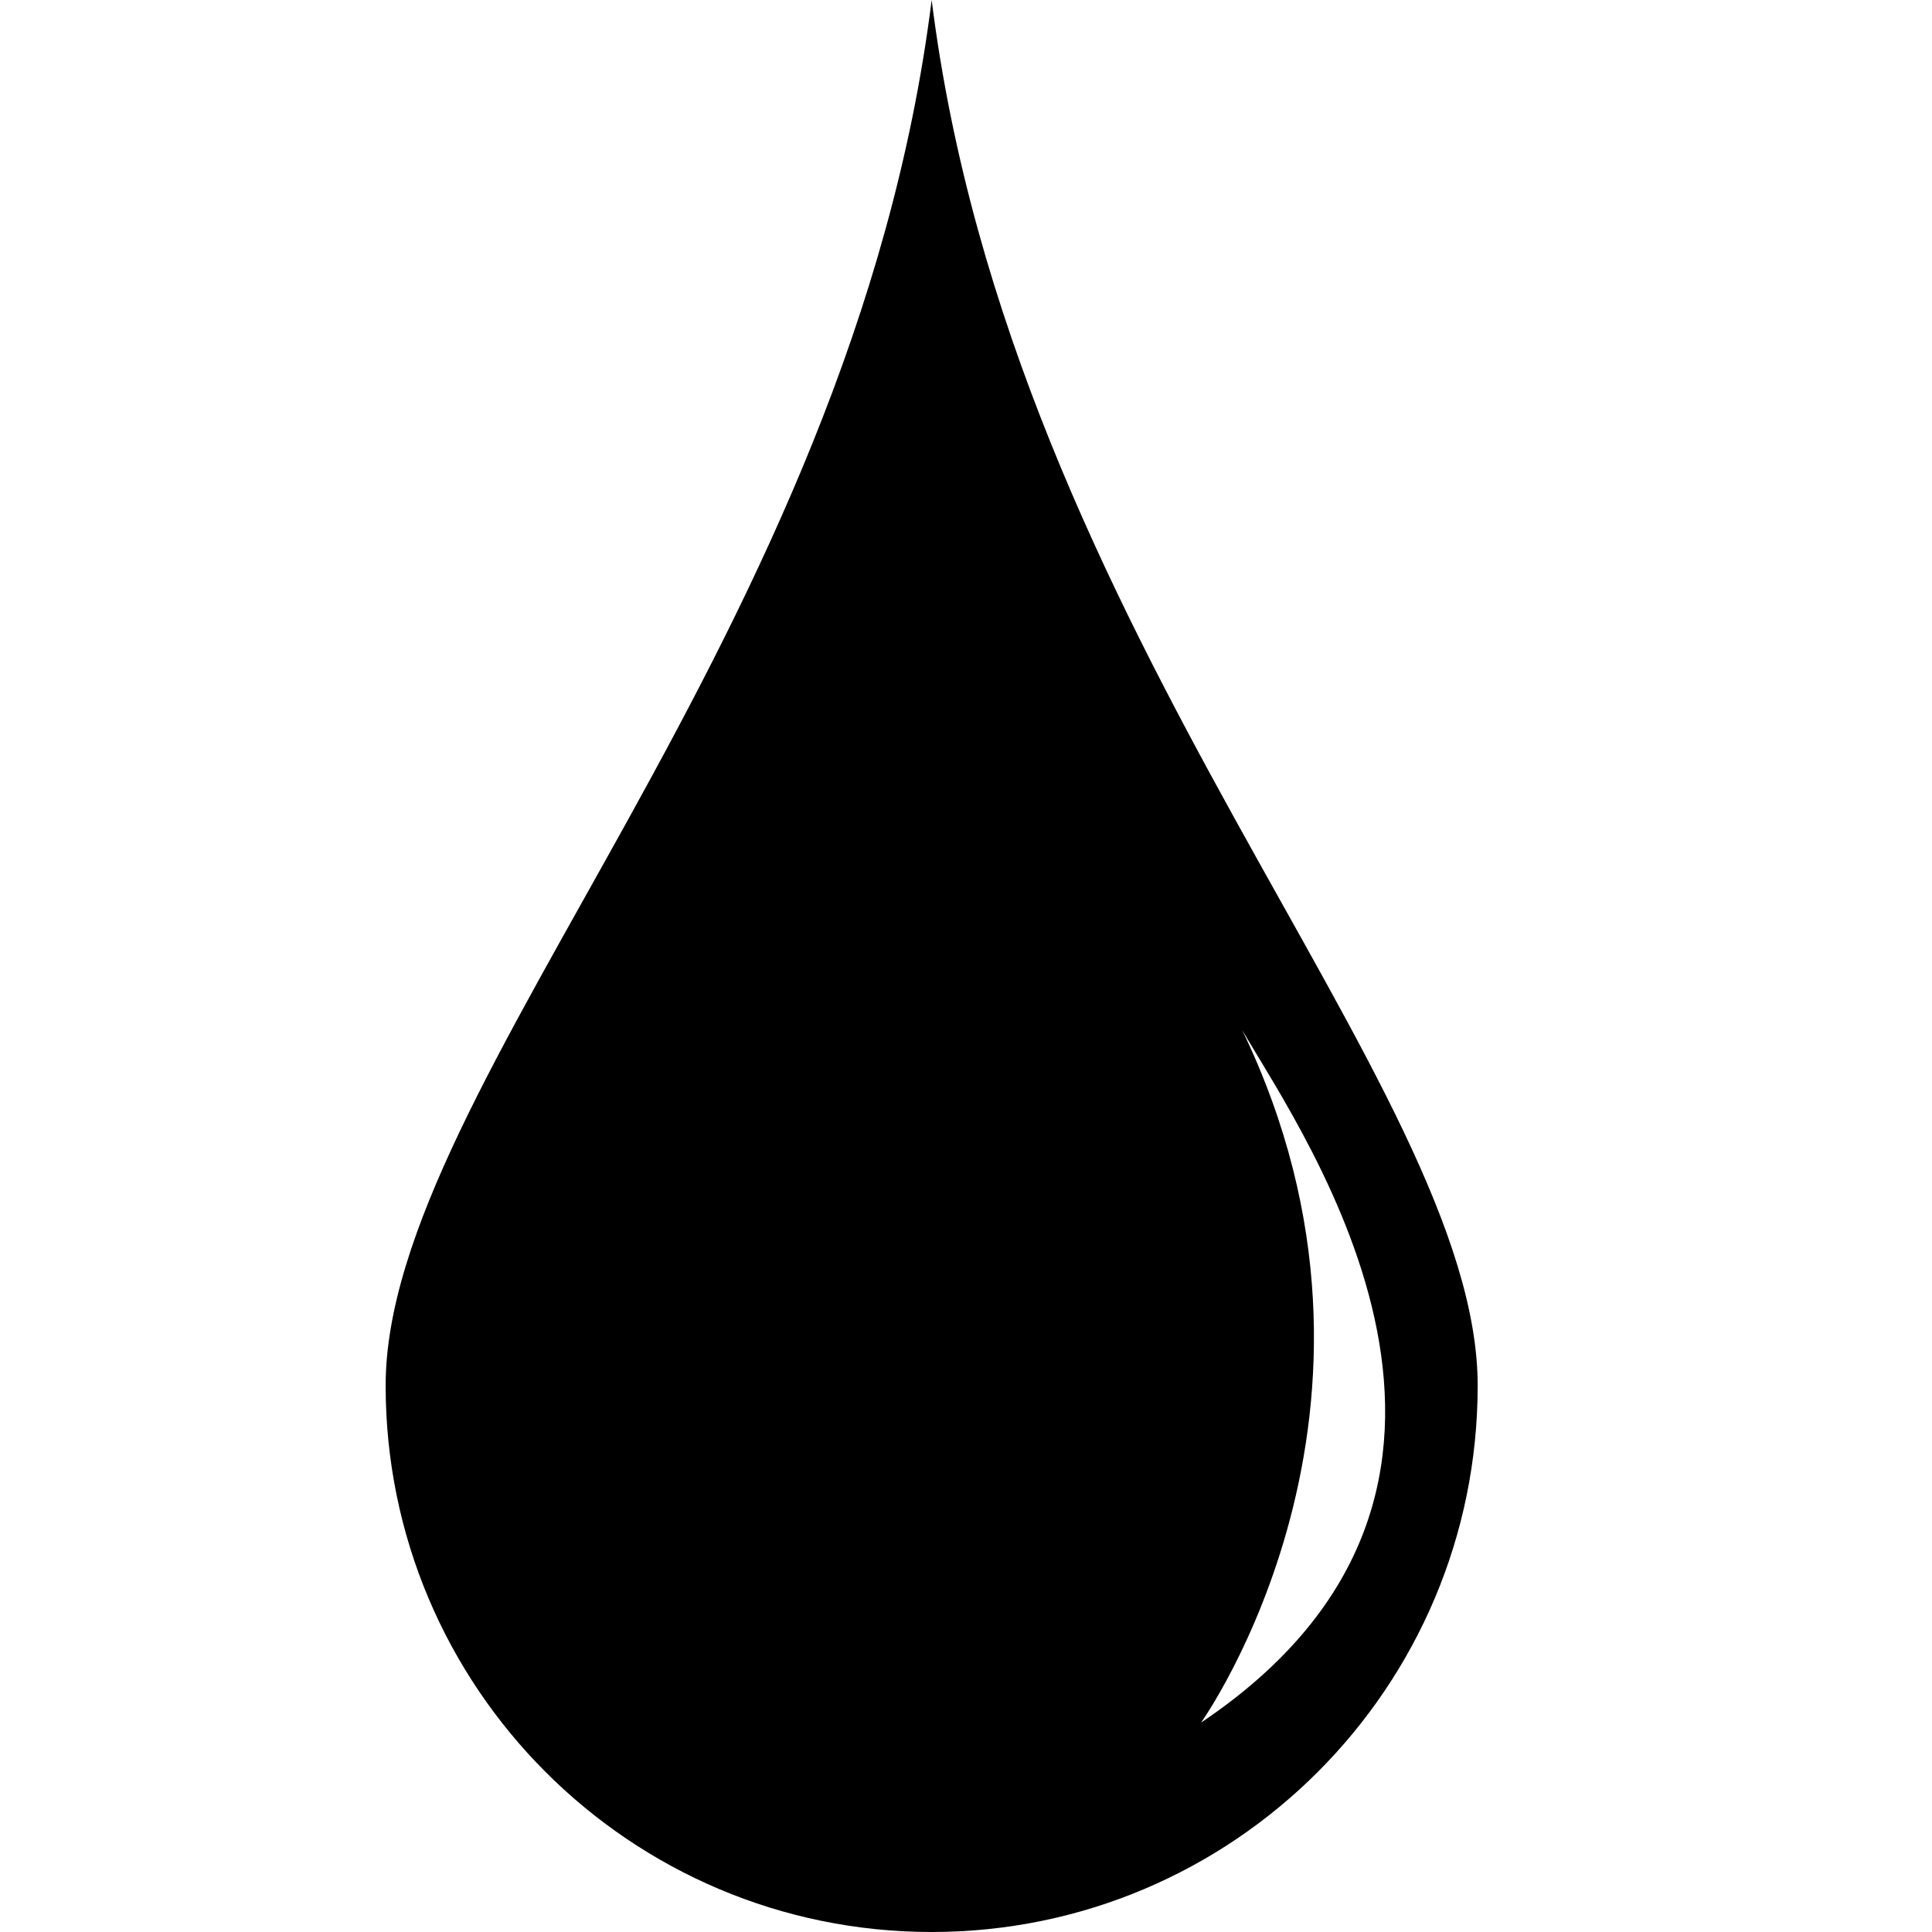
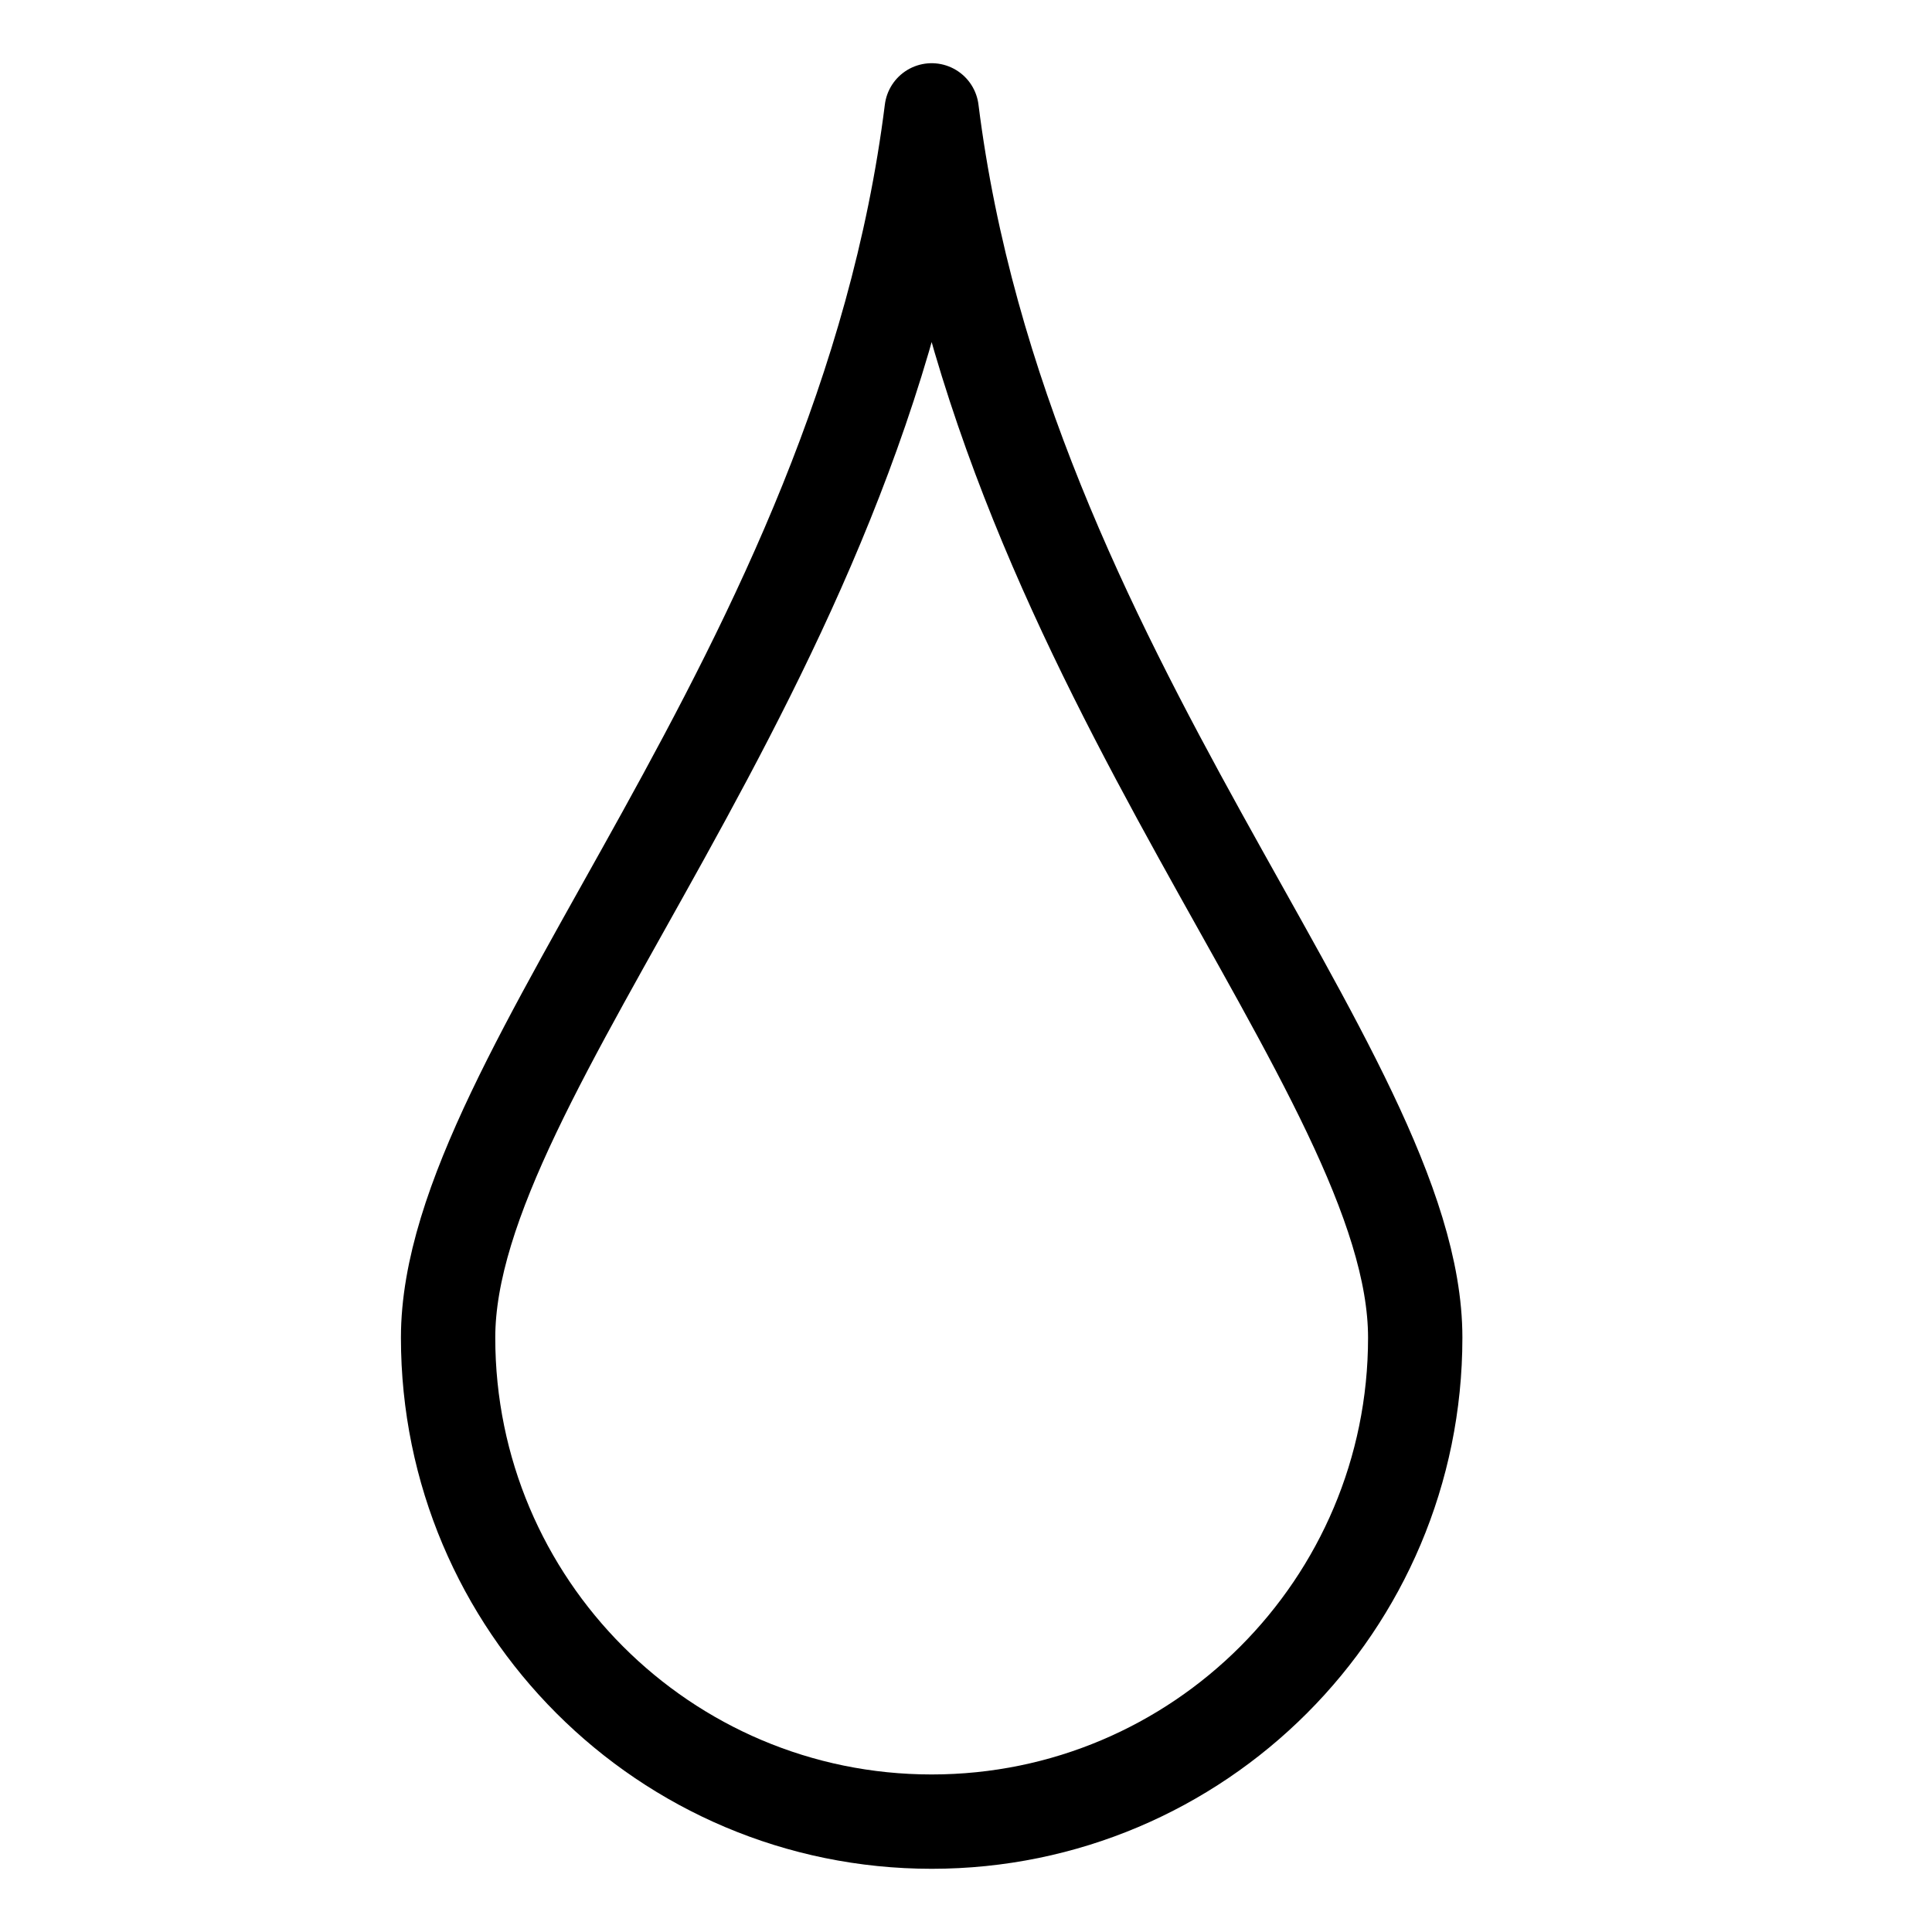
- <svg xmlns="http://www.w3.org/2000/svg" version="1.1" id="Layer_1" x="0px" y="0px" width="1024px" height="1024px" viewBox="0 0 1024 1024" enable-background="new 0 0 1024 1024" xml:space="preserve">
-   <path d="M493.8,0c-42.2,337.2-289.4,574.6-289.4,734.4c0,160,129.6,289.6,289.4,289.6s289.4-129.6,289.4-289.6  C783.2,574.6,536,337.2,493.8,0z M636.6,913c0,0,118.604-166,21.804-367C693,605.2,821.6,788.8,636.6,913z" />
+ <svg xmlns="http://www.w3.org/2000/svg" version="1.1" id="Layer_1" x="0px" y="0px" viewBox="206 -116 1024 1024" style="enable-background:new 206 -116 1024 1024;" xml:space="preserve">
+   <style type="text/css">
+ 	.st0{fill:none;stroke:#000000;stroke-width:50;stroke-linejoin:round;stroke-miterlimit:10;}
+ </style>
+   <path class="st0" d="M699.8-57.5C662.4,241.2,443.5,451.4,443.5,593c0,141.7,114.8,256.5,256.3,256.5S956.1,734.7,956.1,593  C956.1,451.4,737.2,241.2,699.8-57.5z" />
</svg>
